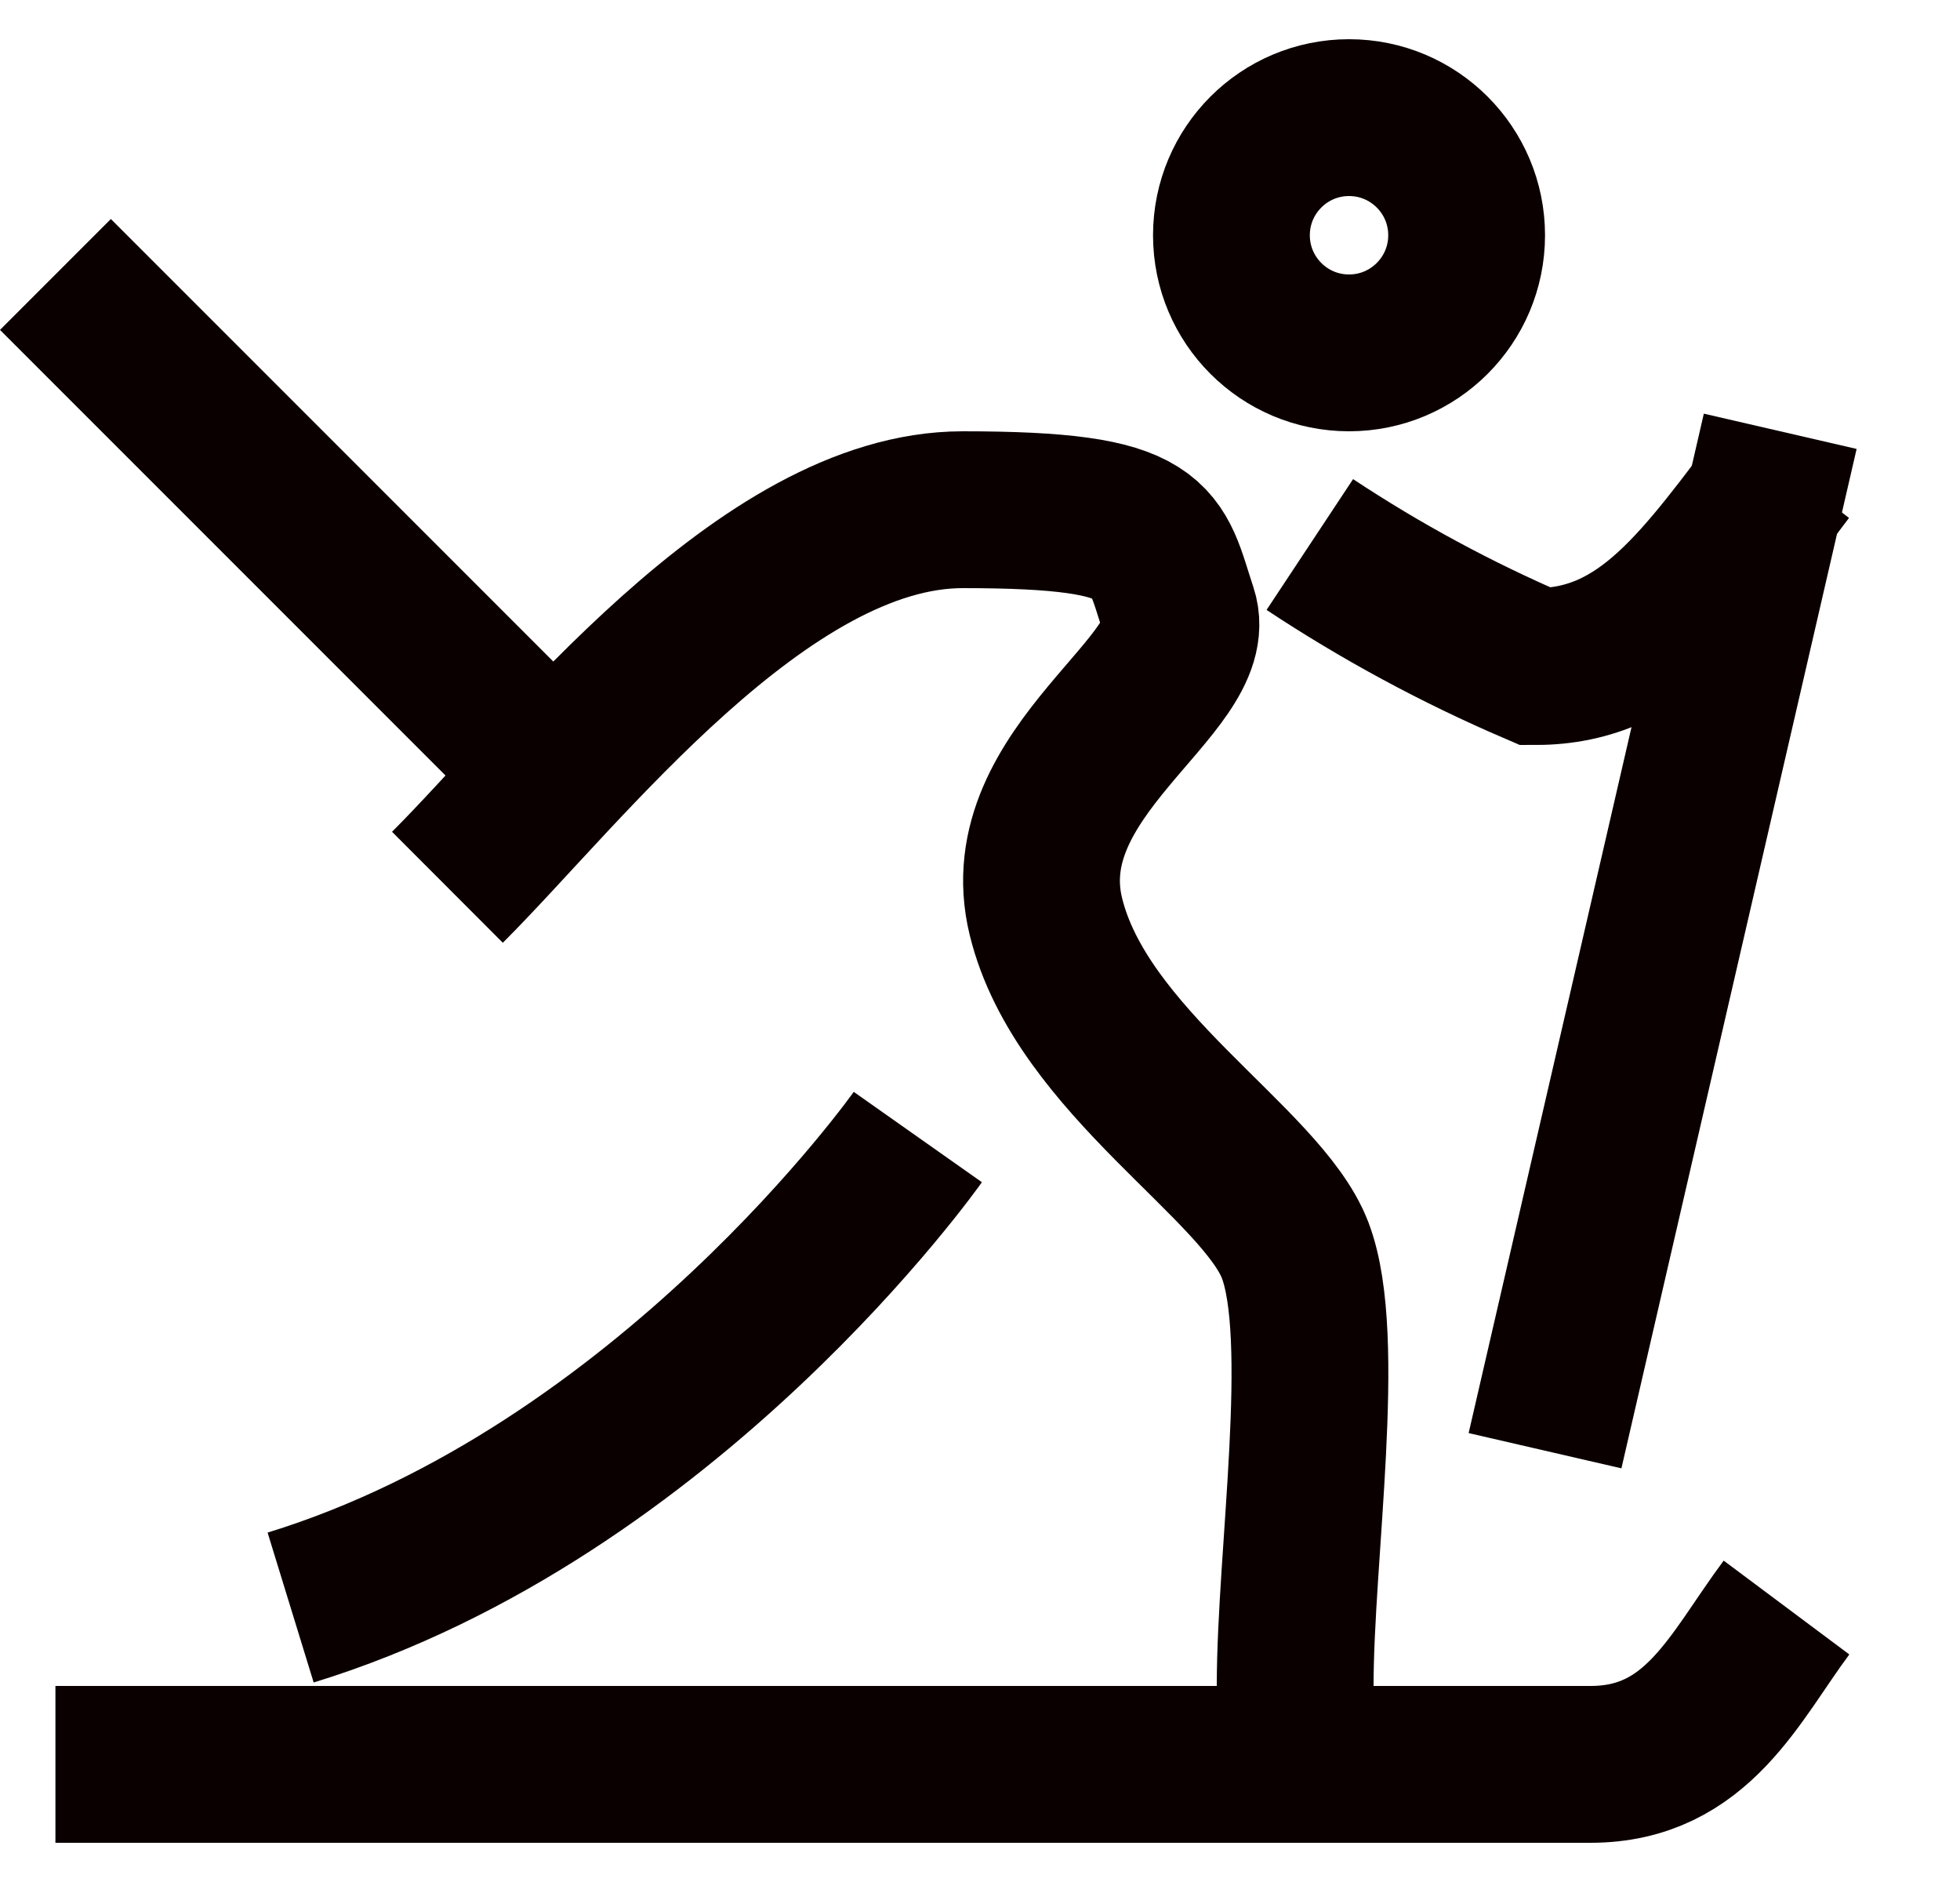
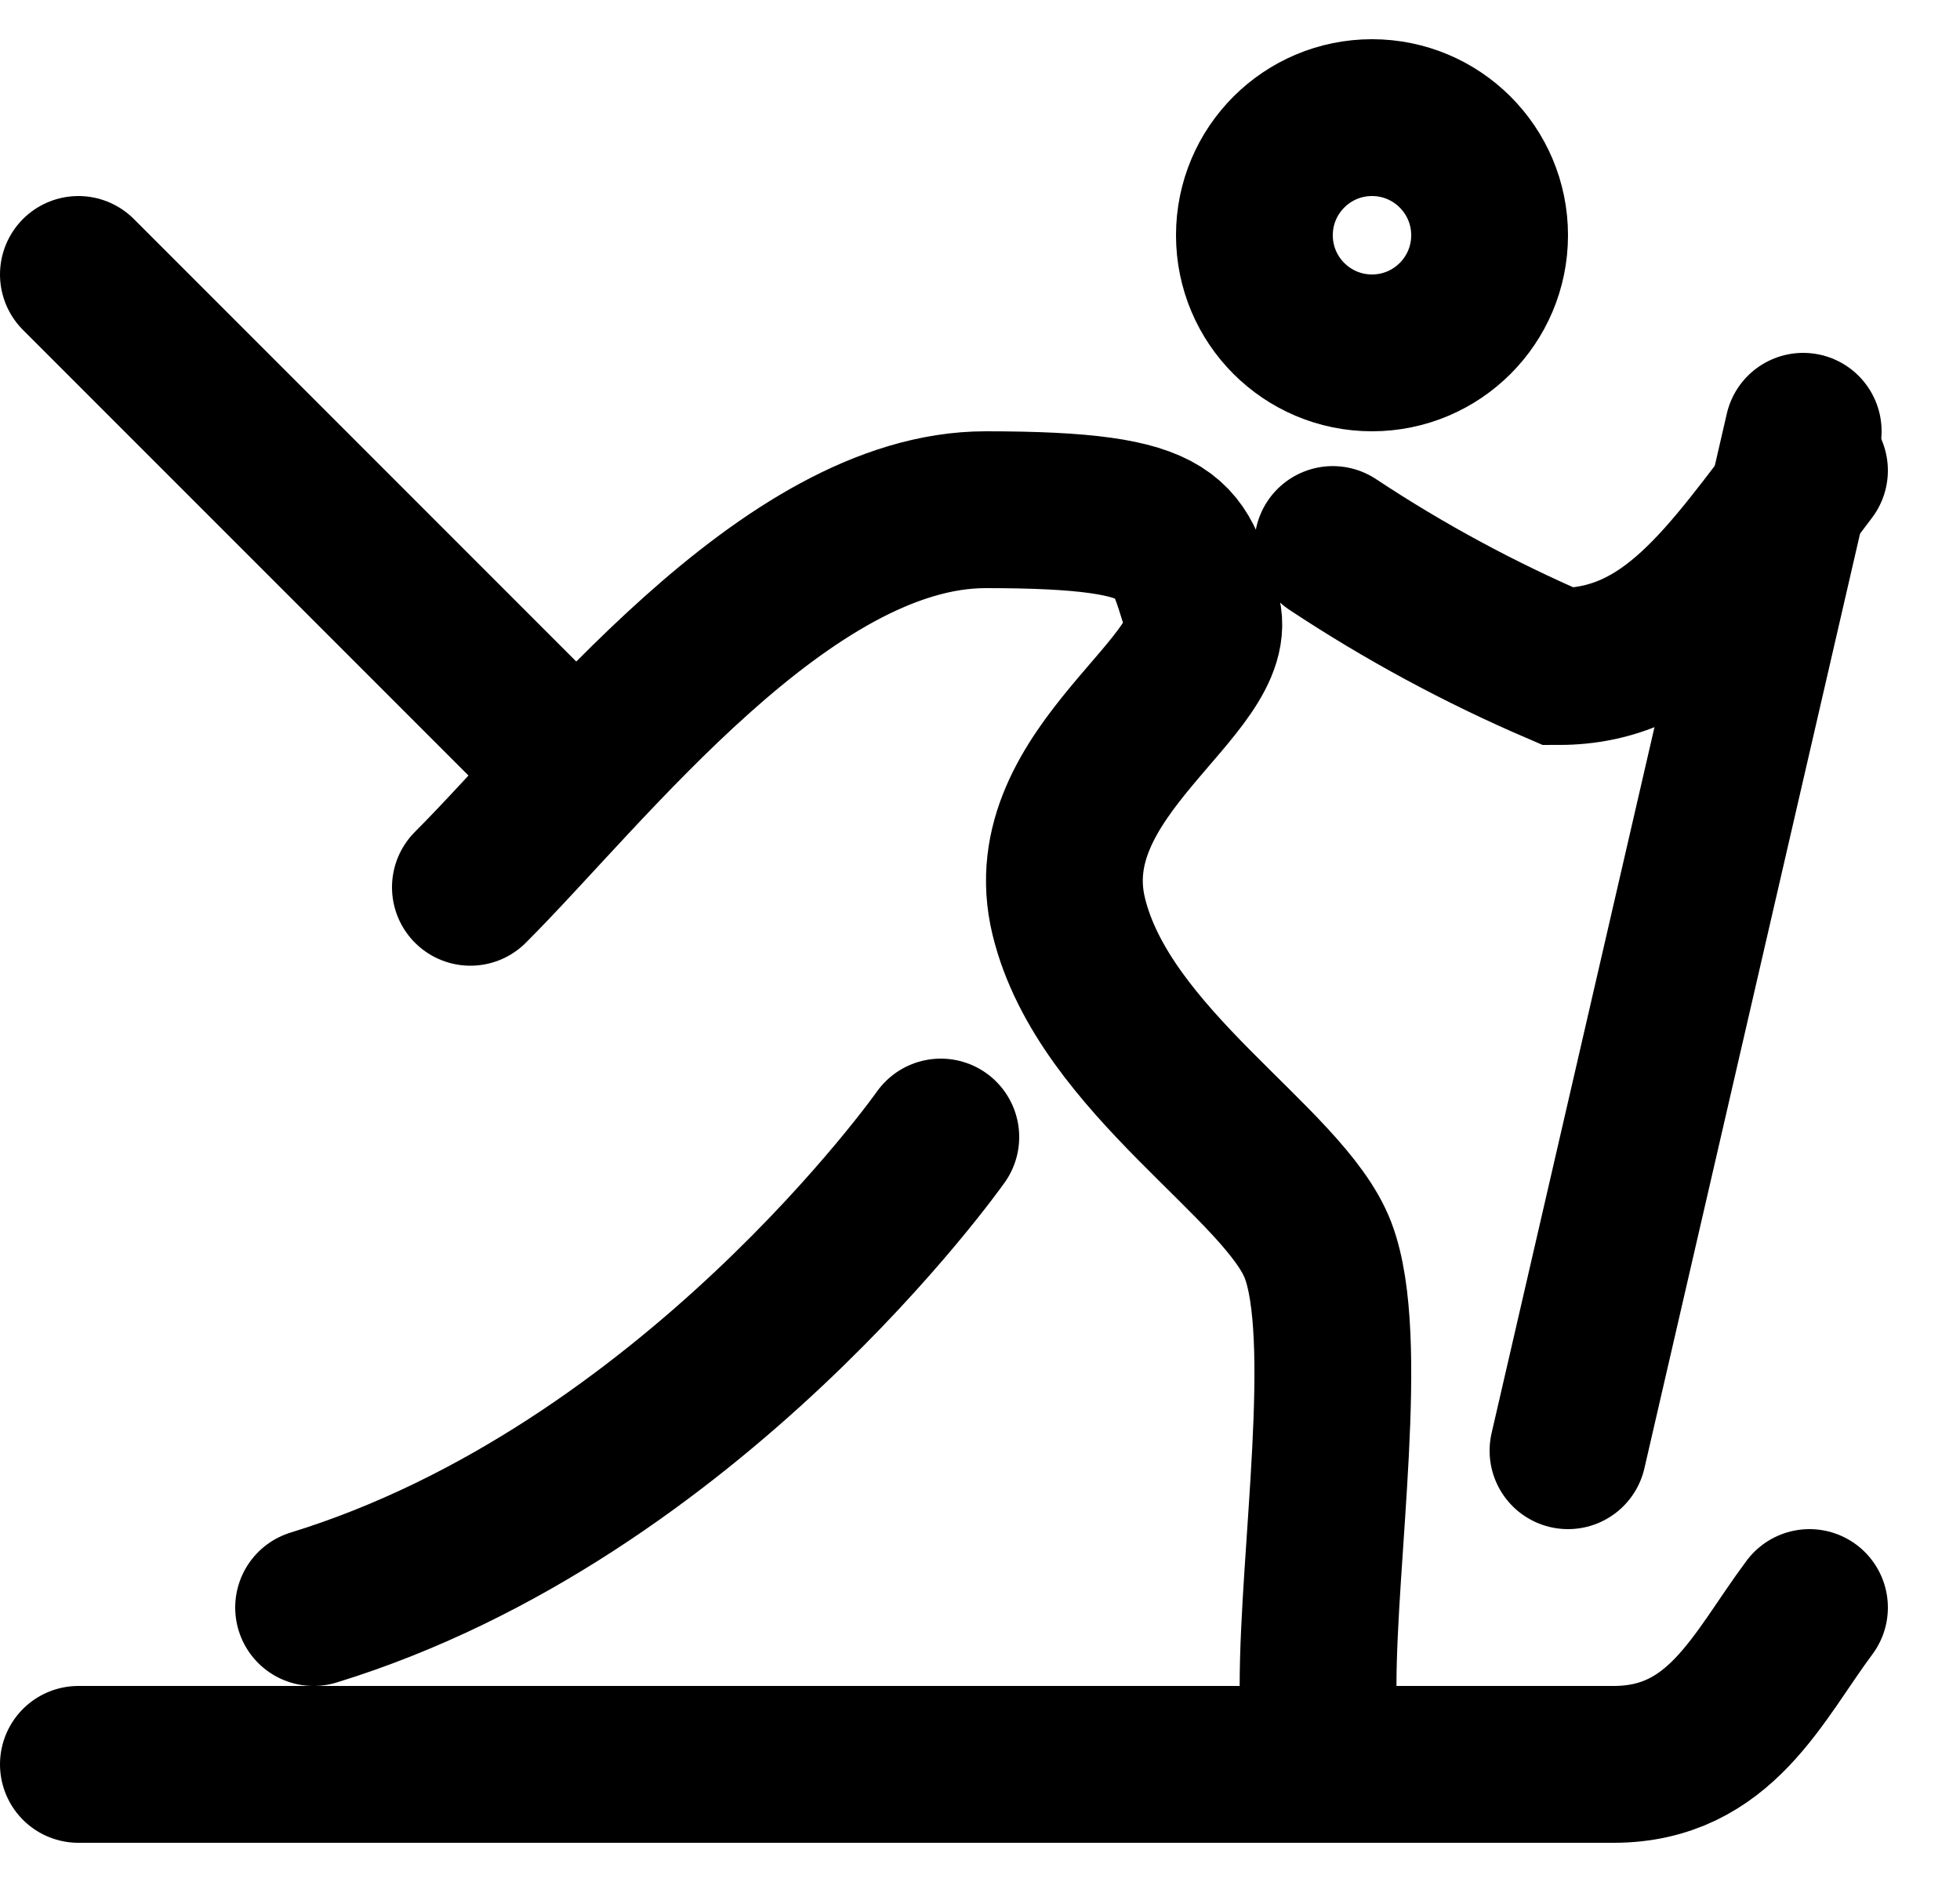
<svg xmlns="http://www.w3.org/2000/svg" width="25" height="24" fill="none" viewBox="0 0 25 24">
-   <path stroke="#0B0000" stroke-width="2" d="M5.707 11.315C7.191 9.833 9.735 6.5 12.28 6.5c2.544 0 2.447.37 2.756 1.296.309.926-2.147 2.037-1.696 3.89.45 1.851 2.756 3.147 3.18 4.258.424 1.112 0 3.89 0 5.556m.187-14.556A18.311 18.311 0 0 0 19.59 8.5c1.403 0 2.137-1.102 3.198-2.5" />
-   <path stroke="#0B0000" stroke-width="2" d="M11.707 14.5s-3.186 4.52-8 6m-3 2h19.58c1.365 0 1.84-1.116 2.5-2m-16.08-11-6-6m19 15 3-13" />
-   <circle cx="17.207" cy="3" r="1.5" stroke="#0B0000" stroke-width="2" />
+   <path stroke="currentColor" stroke-linecap="round" stroke-width="2" d="M6 11.315C7.484 9.833 10.028 6.5 12.572 6.5c2.544 0 2.447.37 2.756 1.296.309.926-2.147 2.037-1.696 3.89.45 1.851 2.756 3.147 3.18 4.258.424 1.112 0 3.89 0 5.556M17 6.944A18.311 18.311 0 0 0 19.882 8.5c1.404 0 2.138-1.102 3.198-2.5" />
+   <path stroke="currentColor" stroke-linecap="round" stroke-width="2" d="M12 14.5s-3.186 4.52-8 6m-3 2h19.58c1.365 0 1.84-1.116 2.5-2M7 9.5l-6-6m19 15 3-13" />
+   <circle cx="17.5" cy="3" r="1.5" stroke="currentColor" stroke-linecap="round" stroke-width="2" />
</svg>
